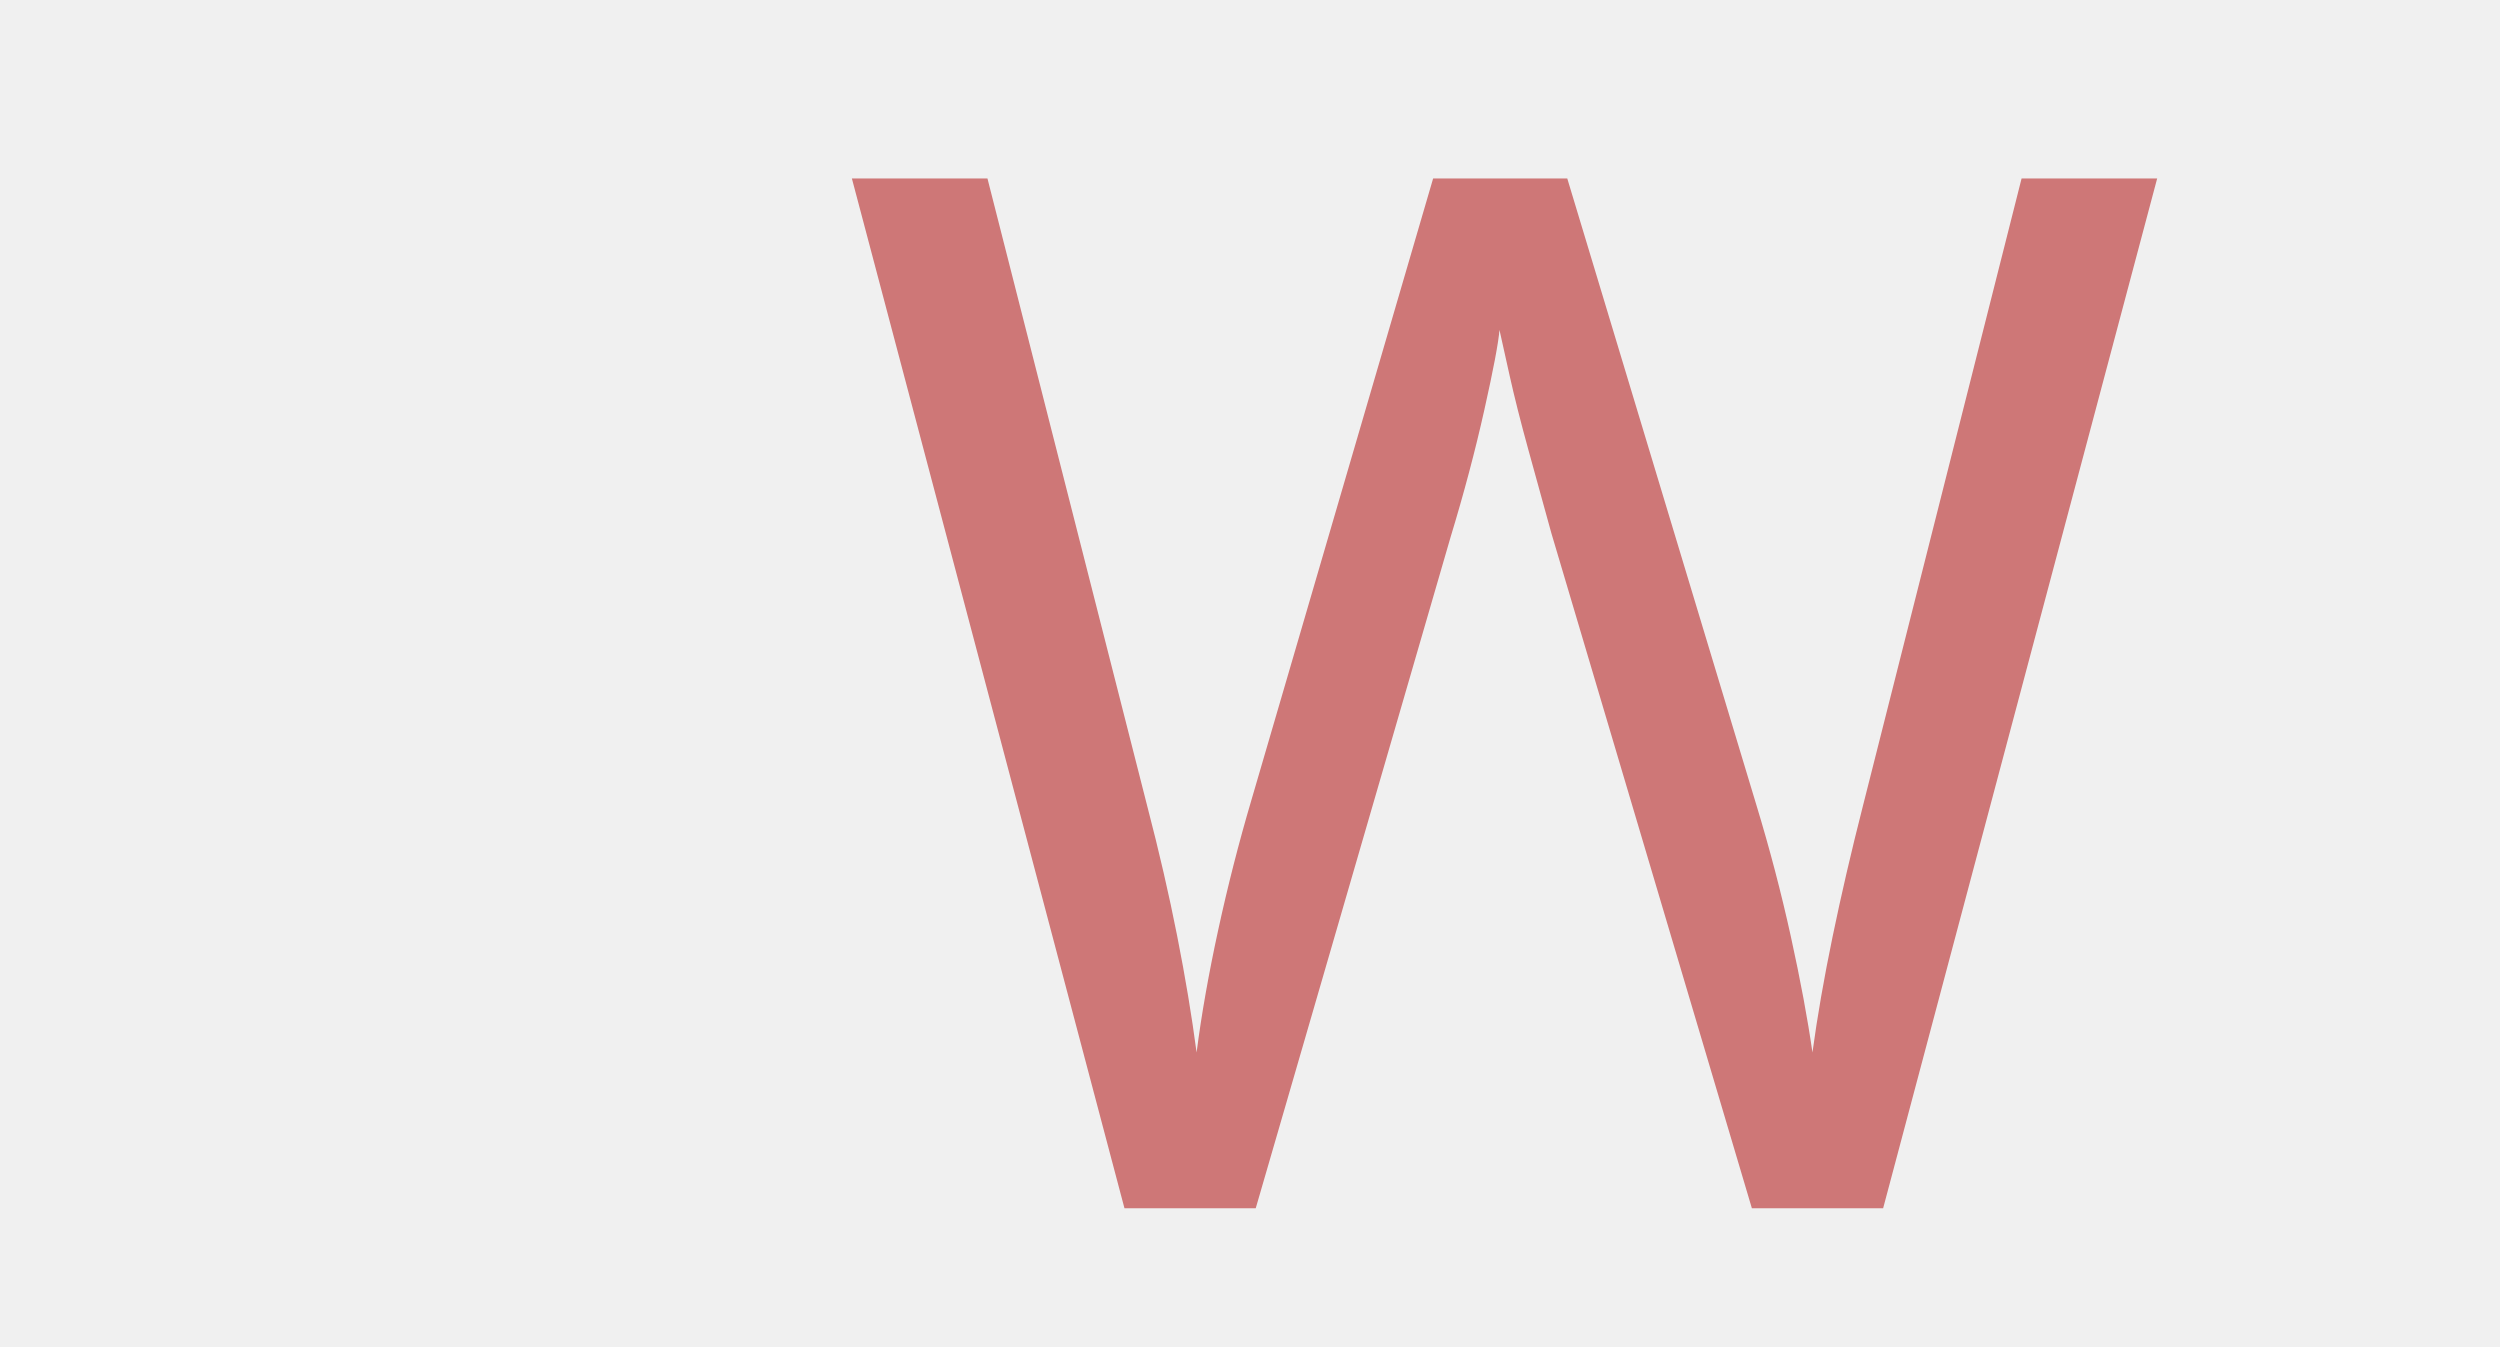
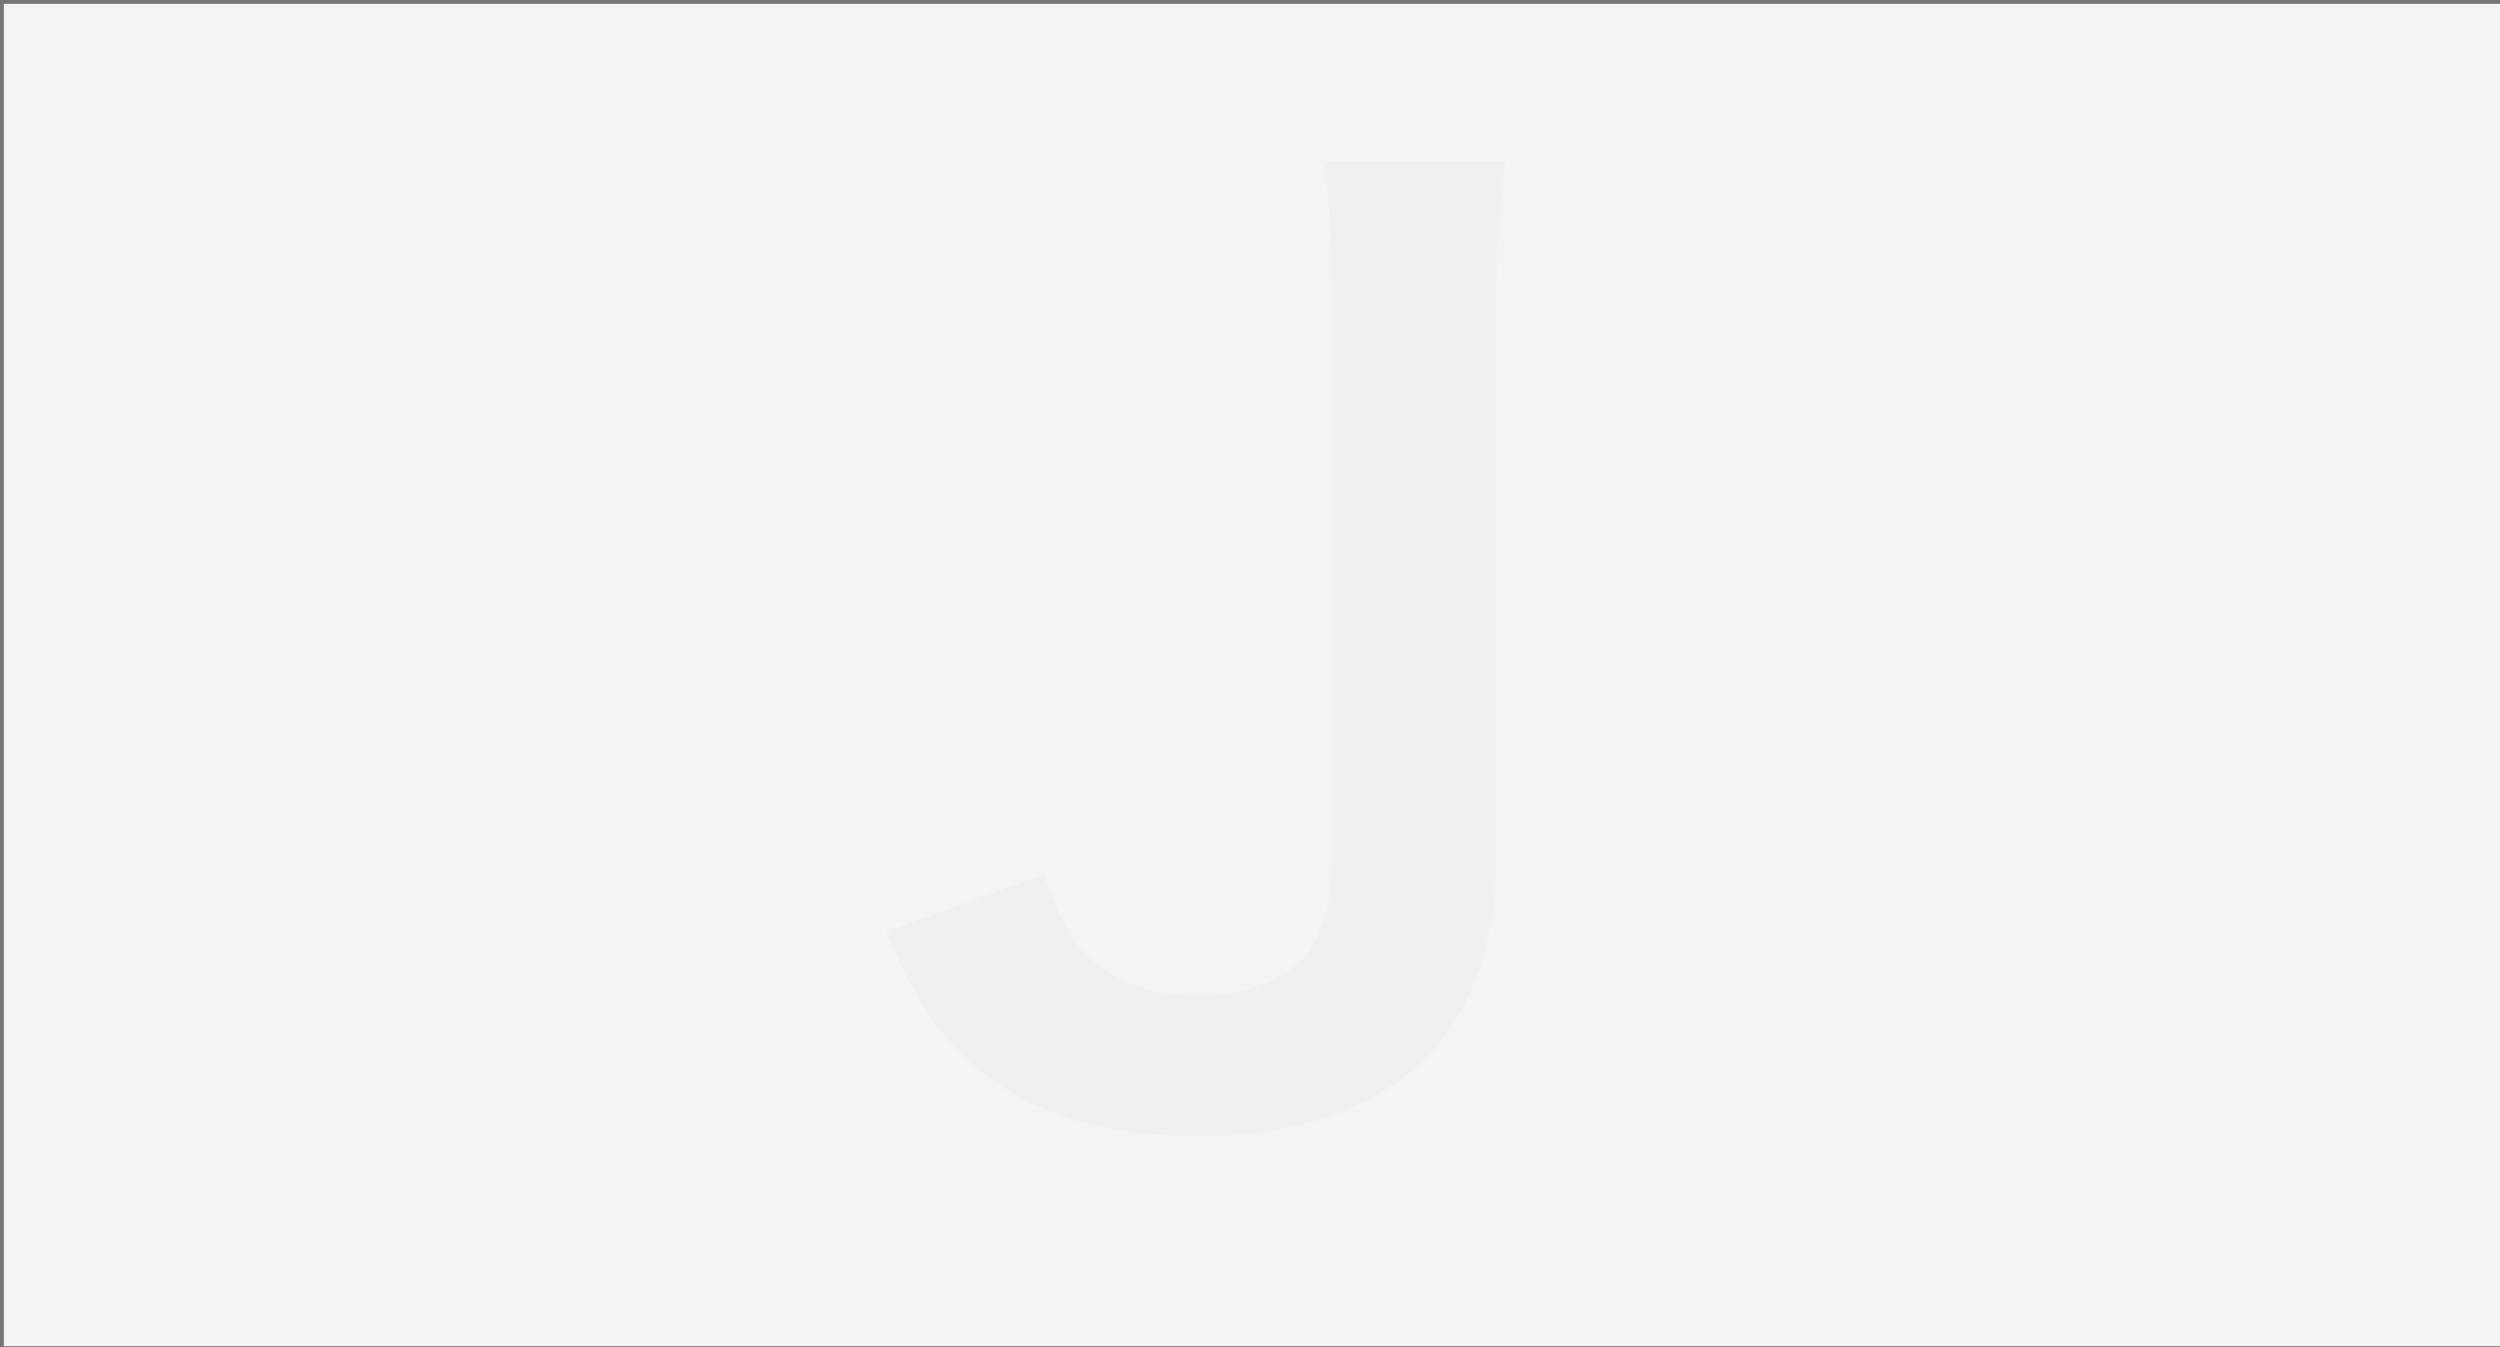
<svg xmlns="http://www.w3.org/2000/svg" version="1.1" id="svg4157" viewBox="0 0 1300 700" height="700" width="1300">
  <defs id="defs4159" />
-   <g transform="translate(0,-352.3621)" id="layer1">
-     <text id="text4737" y="980.666" x="433.976" style="font-style:normal;font-variant:normal;font-weight:500;font-stretch:normal;font-size:750px;line-height:125%;font-family:Futura;-inkscape-font-specification:'Futura Medium';text-align:start;letter-spacing:0px;word-spacing:0px;writing-mode:lr-tb;text-anchor:start;fill:#ac0000;fill-opacity:1;stroke:none;stroke-width:1px;stroke-linecap:butt;stroke-linejoin:miter;stroke-opacity:1;opacity:0.504;" xml:space="preserve">
-       <tspan y="980.666" x="433.976" id="tspan4739">W</tspan>
-     </text>
+   <g style="opacity:0.51" transform="translate(0,-352.3621)" id="layer1">
+     <path id="rect8400" transform="translate(0,352.3621)" d="M 0 1.732 L 0 701.732 L 1300 701.732 L 1300 1.732 L 0 1.732 z M 688.035 84.047 L 783.035 84.047 C 779.285 109.672 778.035 125.922 778.035 164.672 L 778.035 444.672 C 778.035 488.422 766.16 523.422 744.285 547.172 C 717.41 575.922 675.535 590.922 623.035 590.922 C 566.785 590.922 526.16 575.922 496.16 544.047 C 481.785 528.422 474.285 515.297 460.535 484.672 L 543.035 454.672 C 552.41 483.422 561.16 495.922 576.785 505.922 C 588.035 513.422 606.785 517.797 623.66 517.797 C 646.16 517.797 666.785 510.297 678.035 497.797 C 688.035 486.547 693.035 468.422 693.035 443.422 L 693.035 164.672 C 693.035 127.172 691.785 109.047 688.035 84.047 z " style="opacity:0.504;fill:#ffffff;fill-opacity:1;stroke:none;stroke-width:2;stroke-miterlimit:4;stroke-dasharray:none;stroke-opacity:1" />
+     <rect y="353.362" x="1" height="700" width="1300" id="rect4705" style="opacity:1;fill:none;fill-opacity:1;stroke:#000000;stroke-width:2;stroke-miterlimit:4;stroke-dasharray:none;stroke-opacity:1" />
  </g>
</svg>
